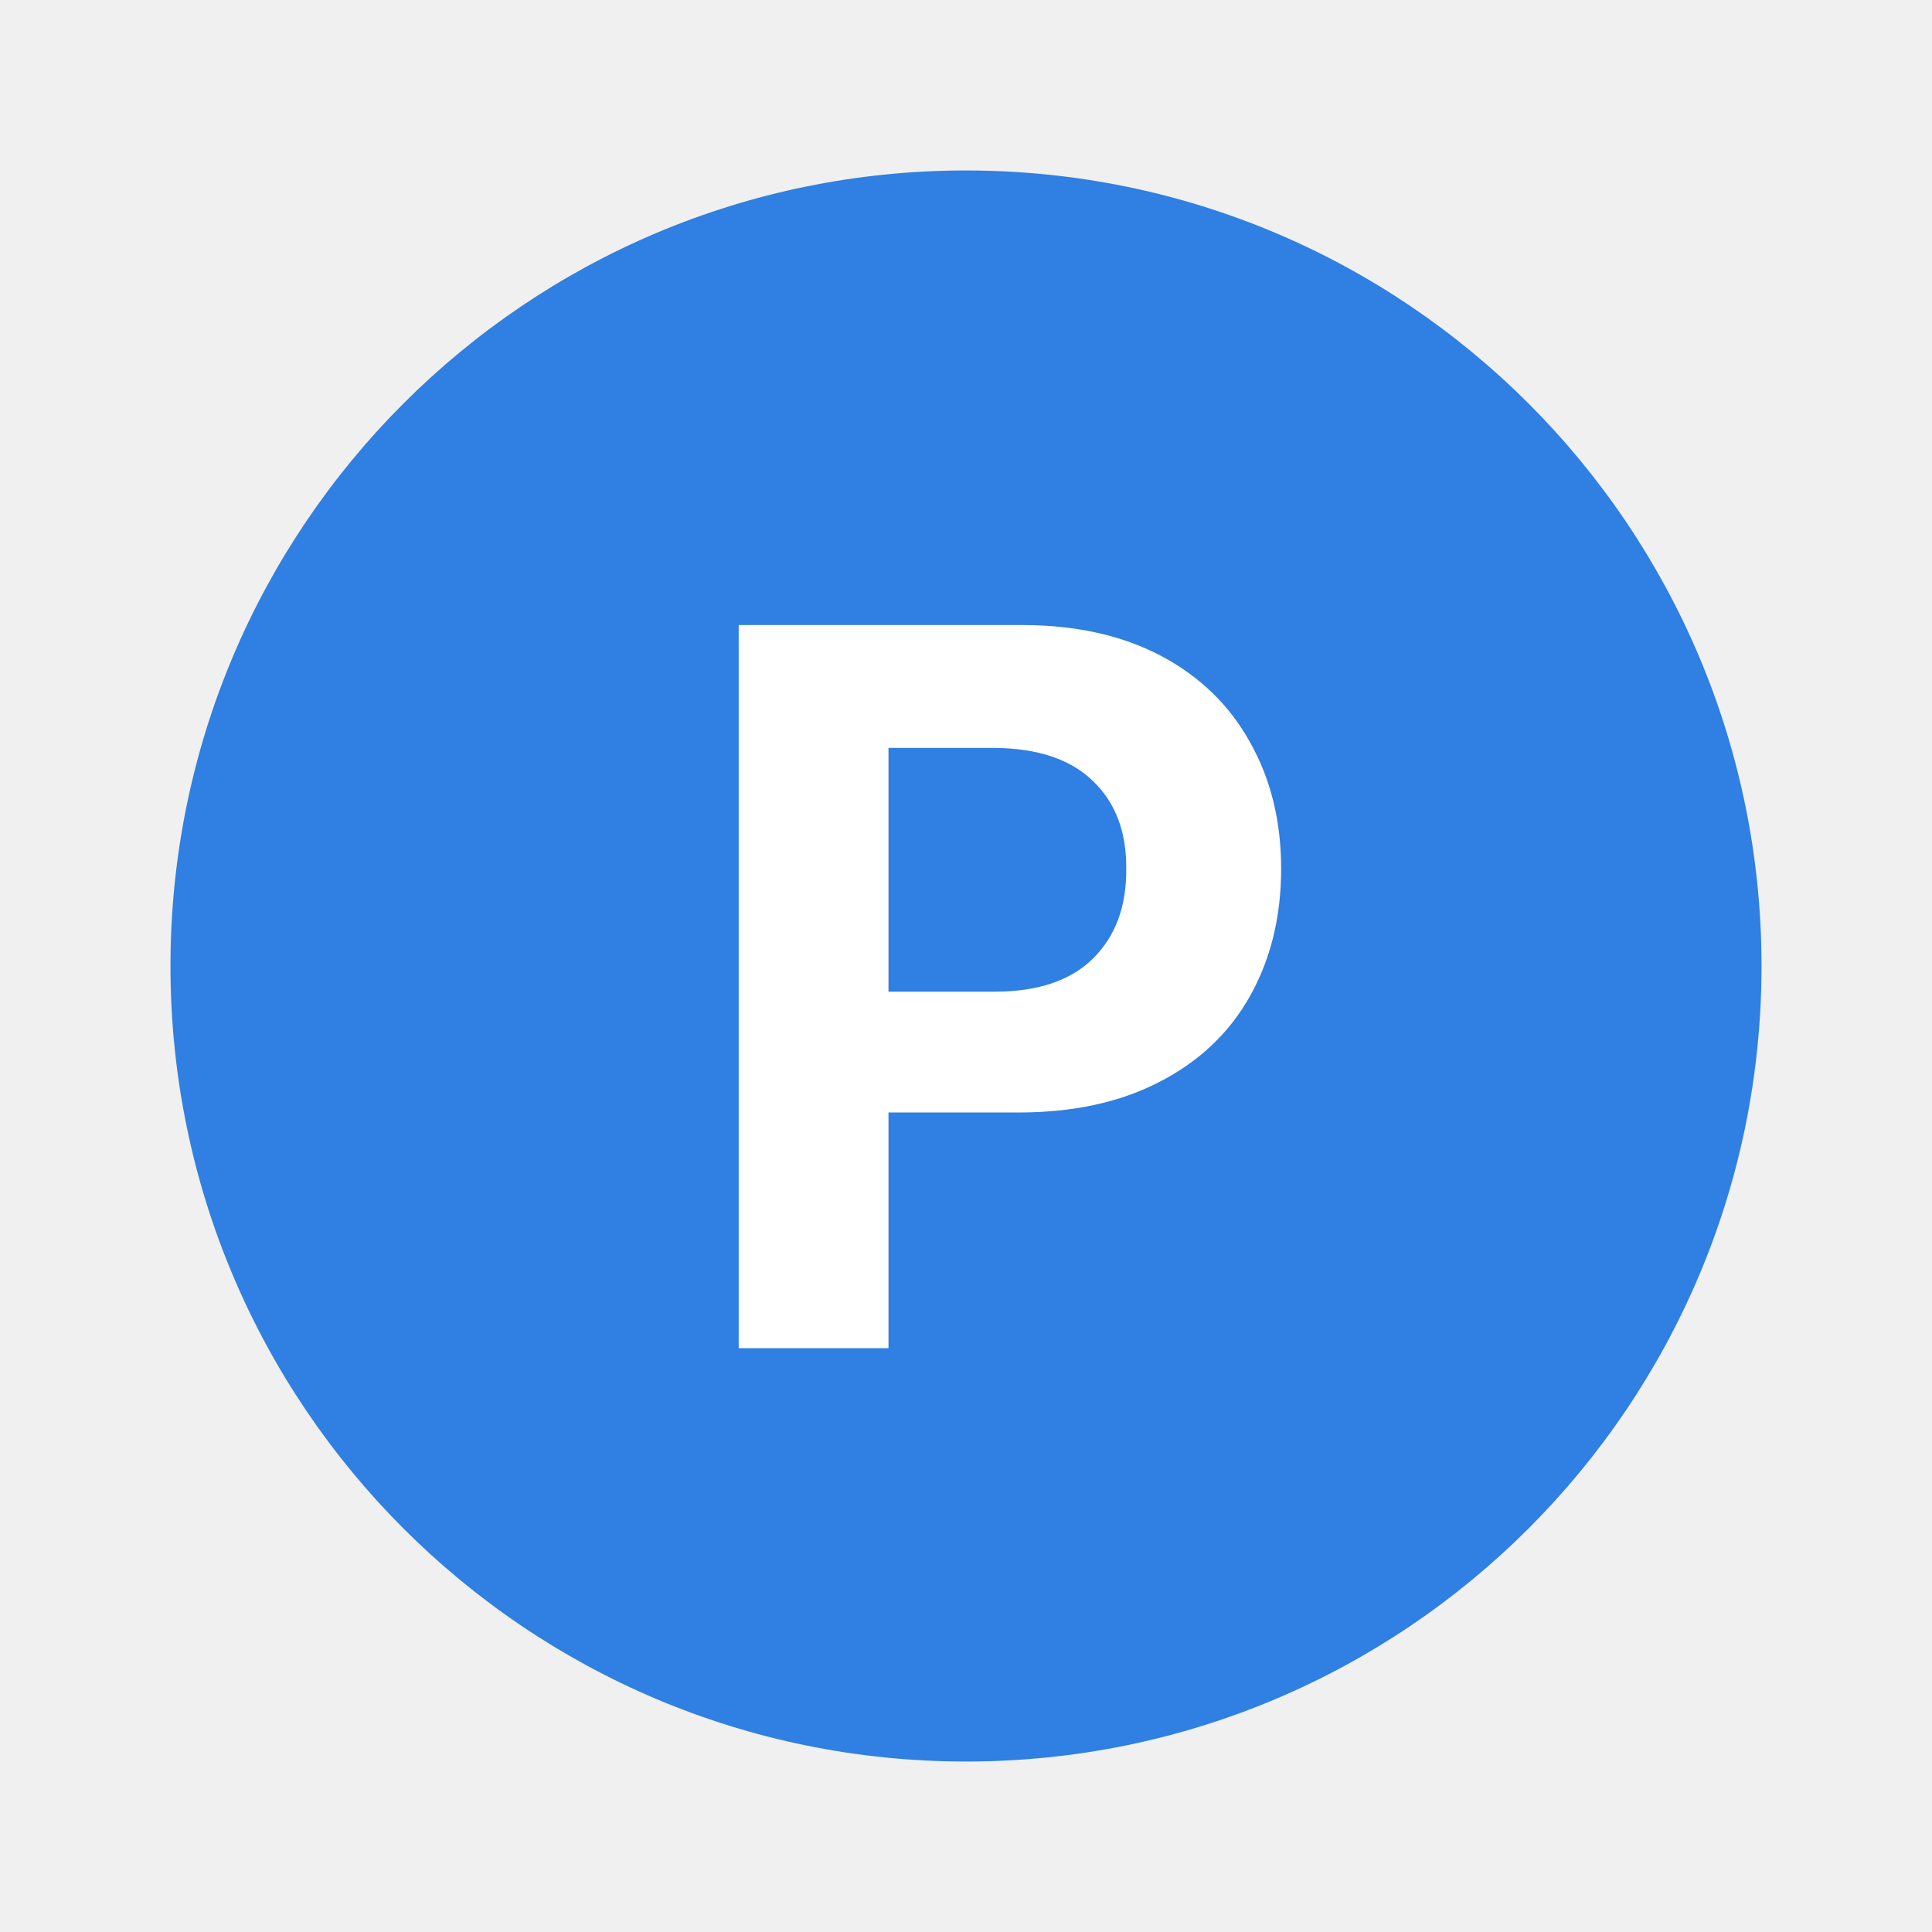
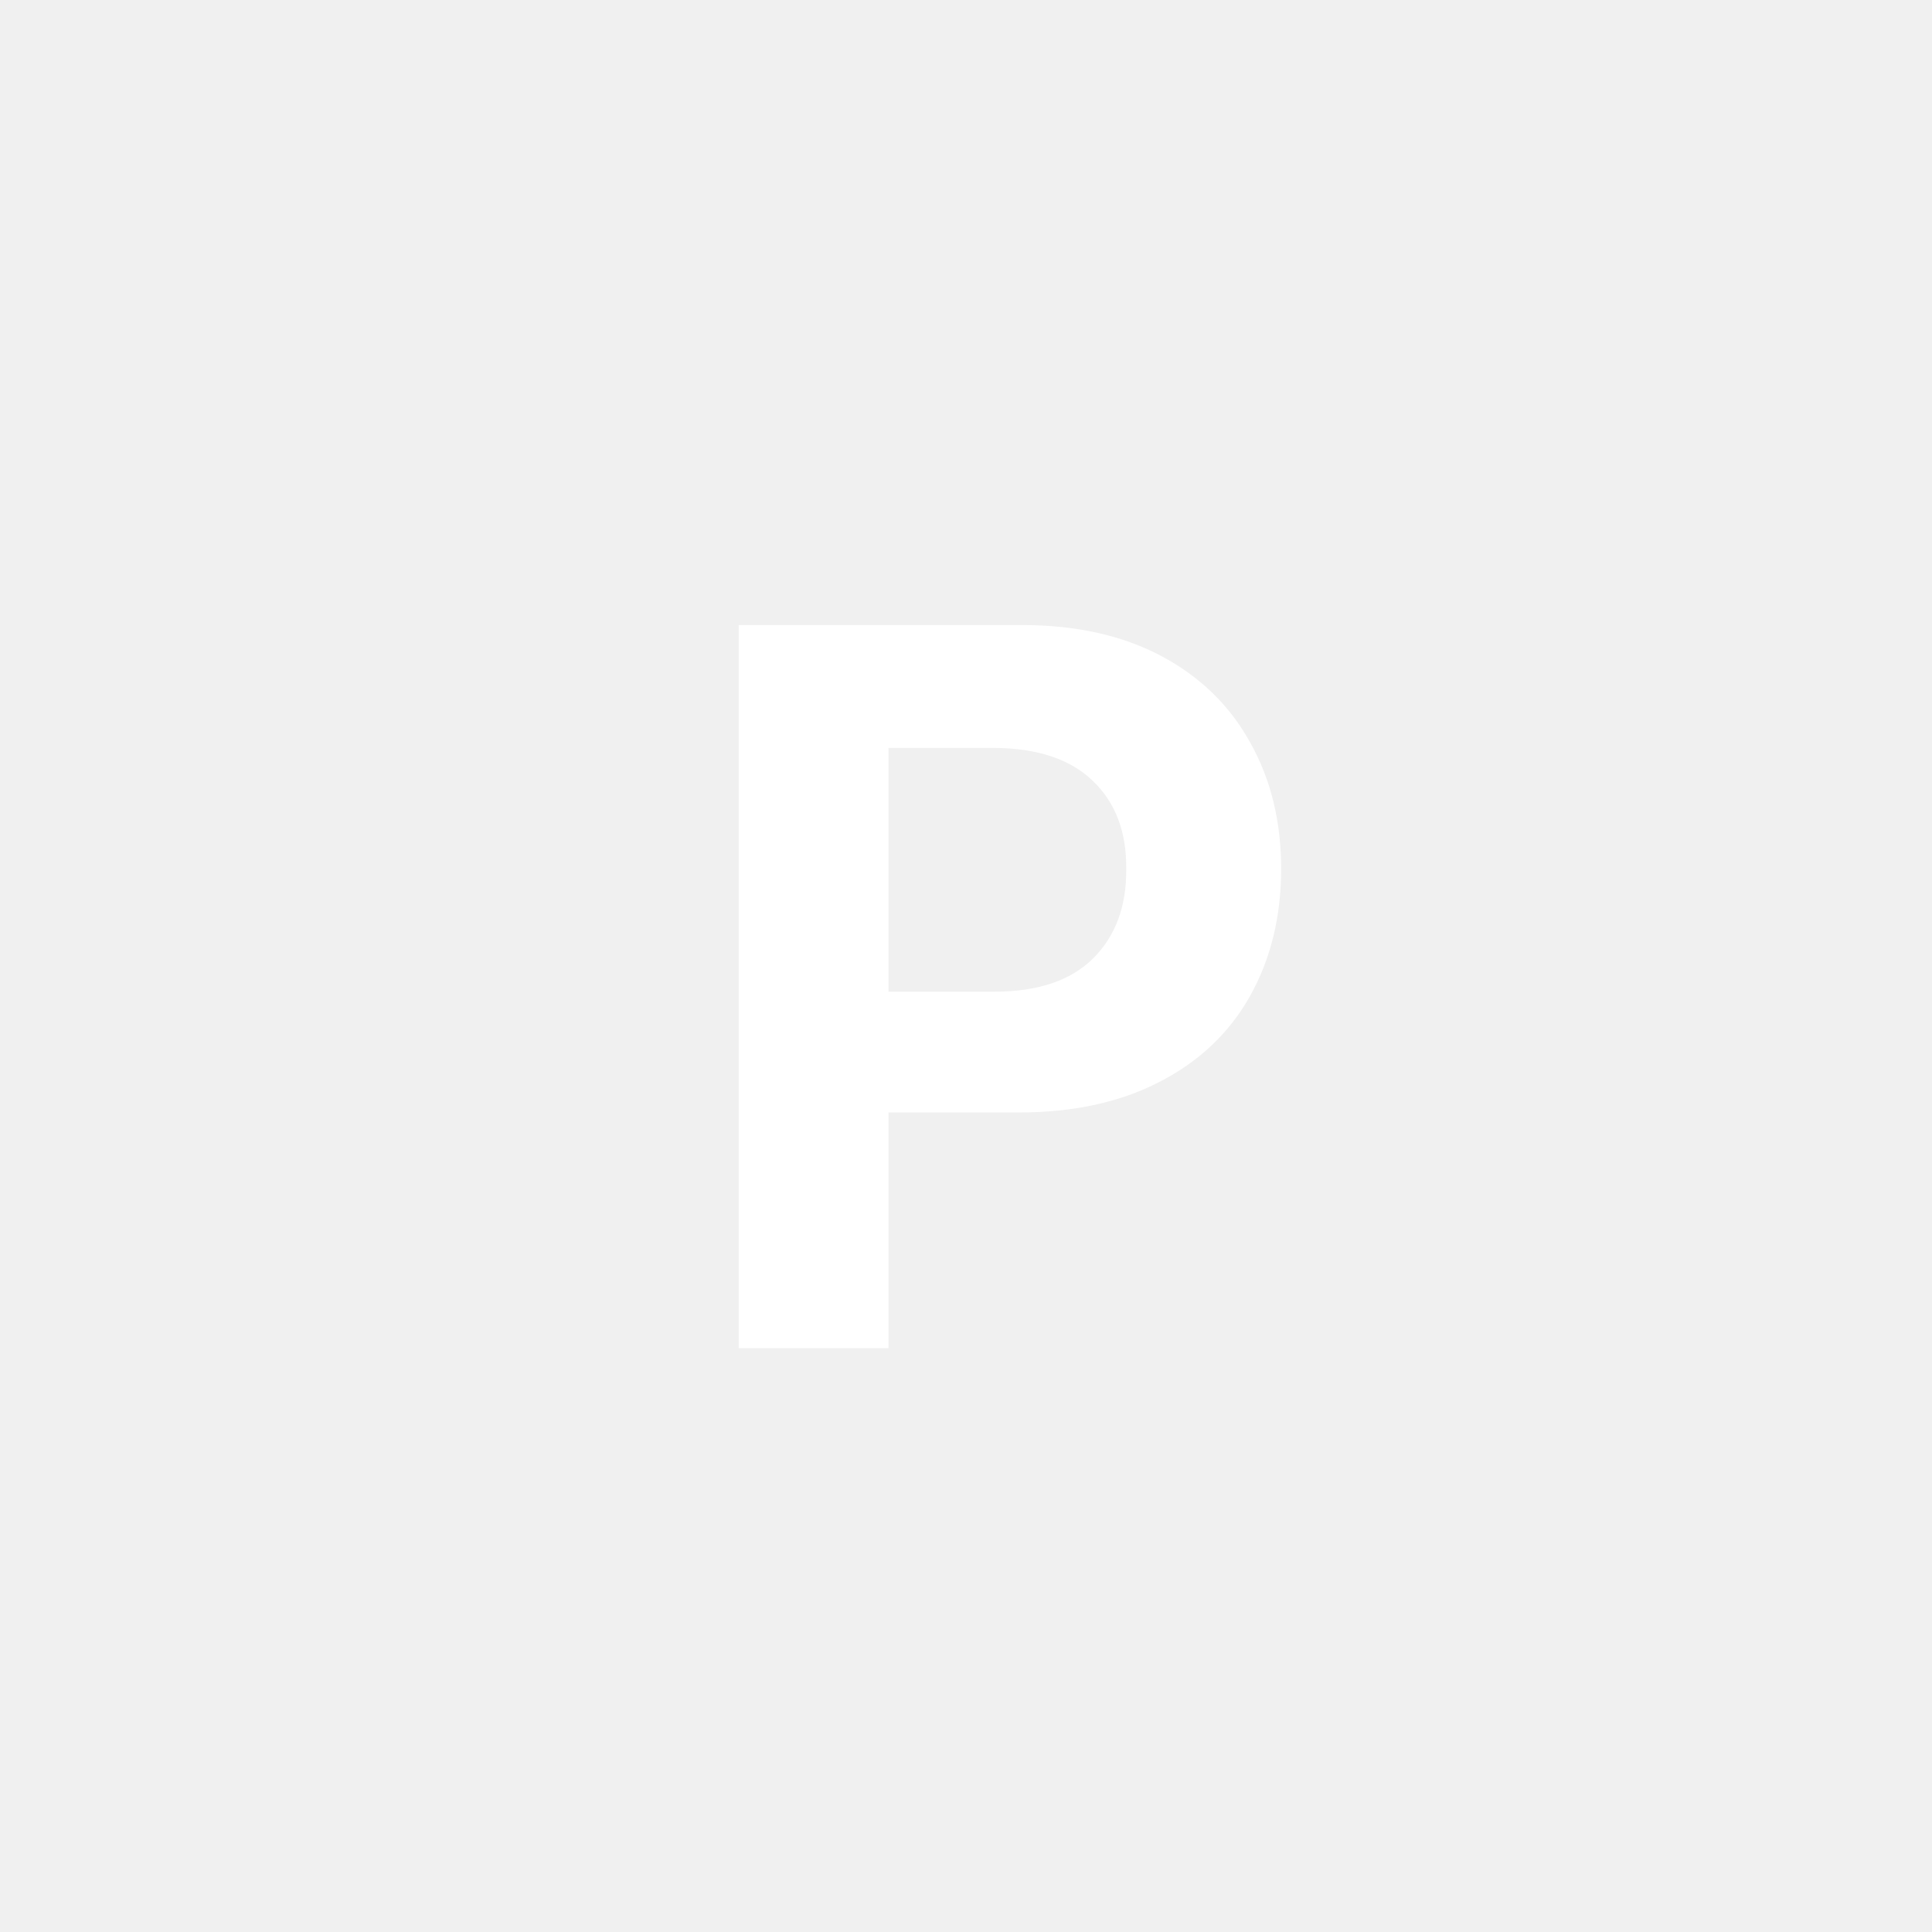
<svg xmlns="http://www.w3.org/2000/svg" width="17" height="17" viewBox="0 0 17 17" fill="none">
-   <circle cx="8.5" cy="8.5" r="7" fill="#307FE2" />
+   <circle cx="8.5" cy="8.5" r="7" fill="$brand-color" />
  <path d="M6.5 5.5H8.996C9.468 5.5 9.875 5.591 10.218 5.772C10.56 5.954 10.821 6.208 11 6.533C11.182 6.855 11.273 7.226 11.273 7.645C11.273 8.069 11.18 8.444 10.996 8.77C10.814 9.092 10.549 9.342 10.2 9.521C9.854 9.7 9.441 9.789 8.961 9.789H7.818V11.863H6.5V5.5ZM8.75 8.726C9.131 8.726 9.419 8.629 9.616 8.436C9.815 8.239 9.913 7.976 9.91 7.645C9.913 7.319 9.815 7.062 9.616 6.871C9.419 6.681 9.131 6.584 8.75 6.581H7.818V8.726H8.75Z" fill="white" />
</svg>
